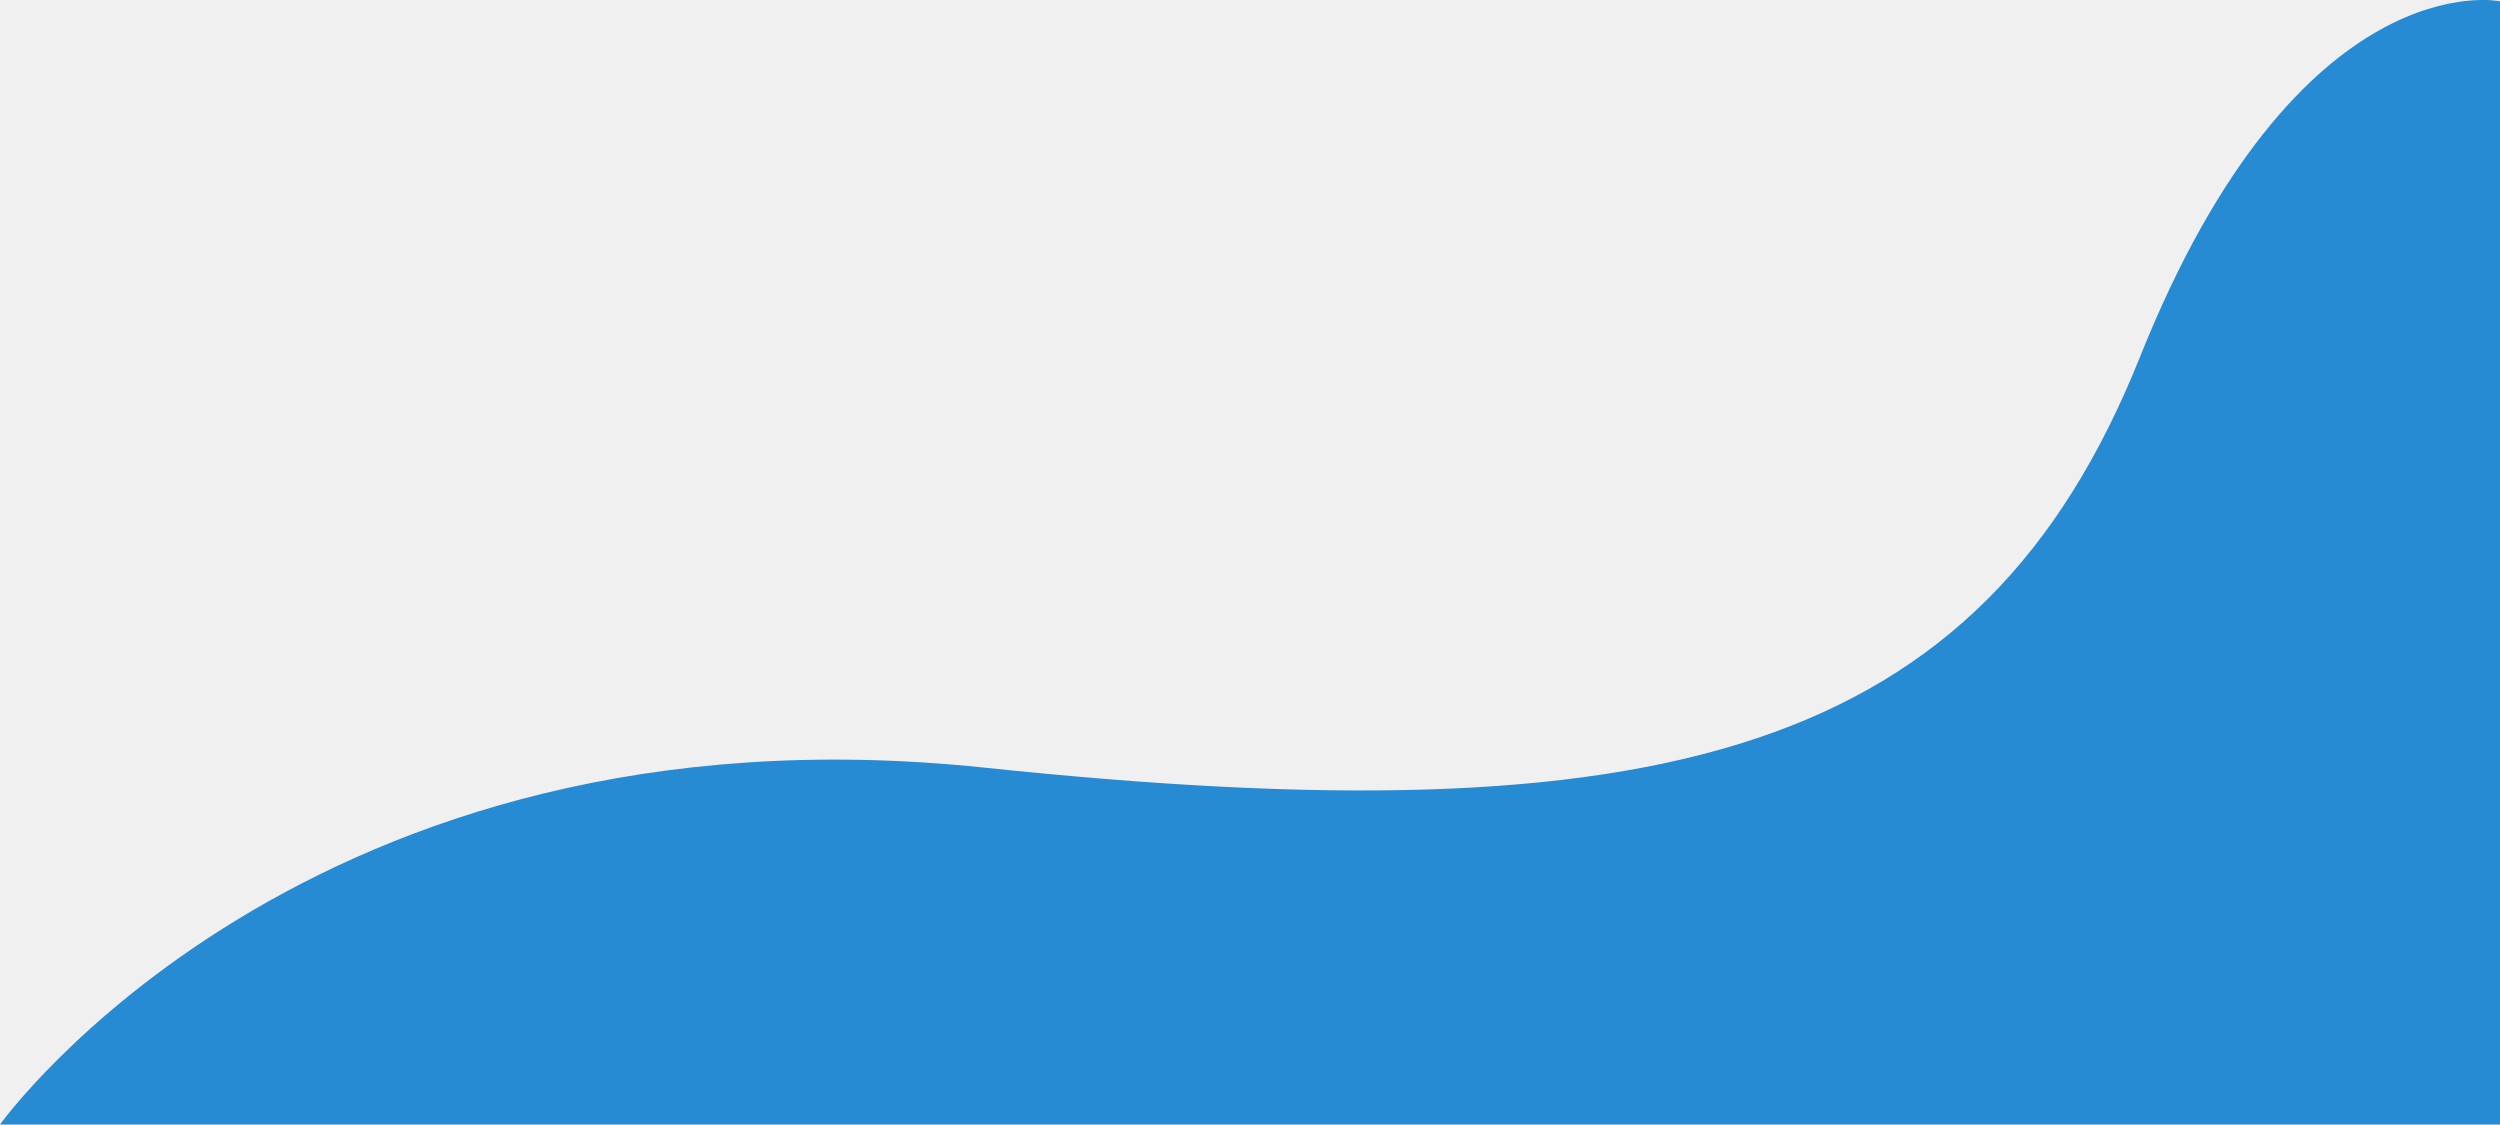
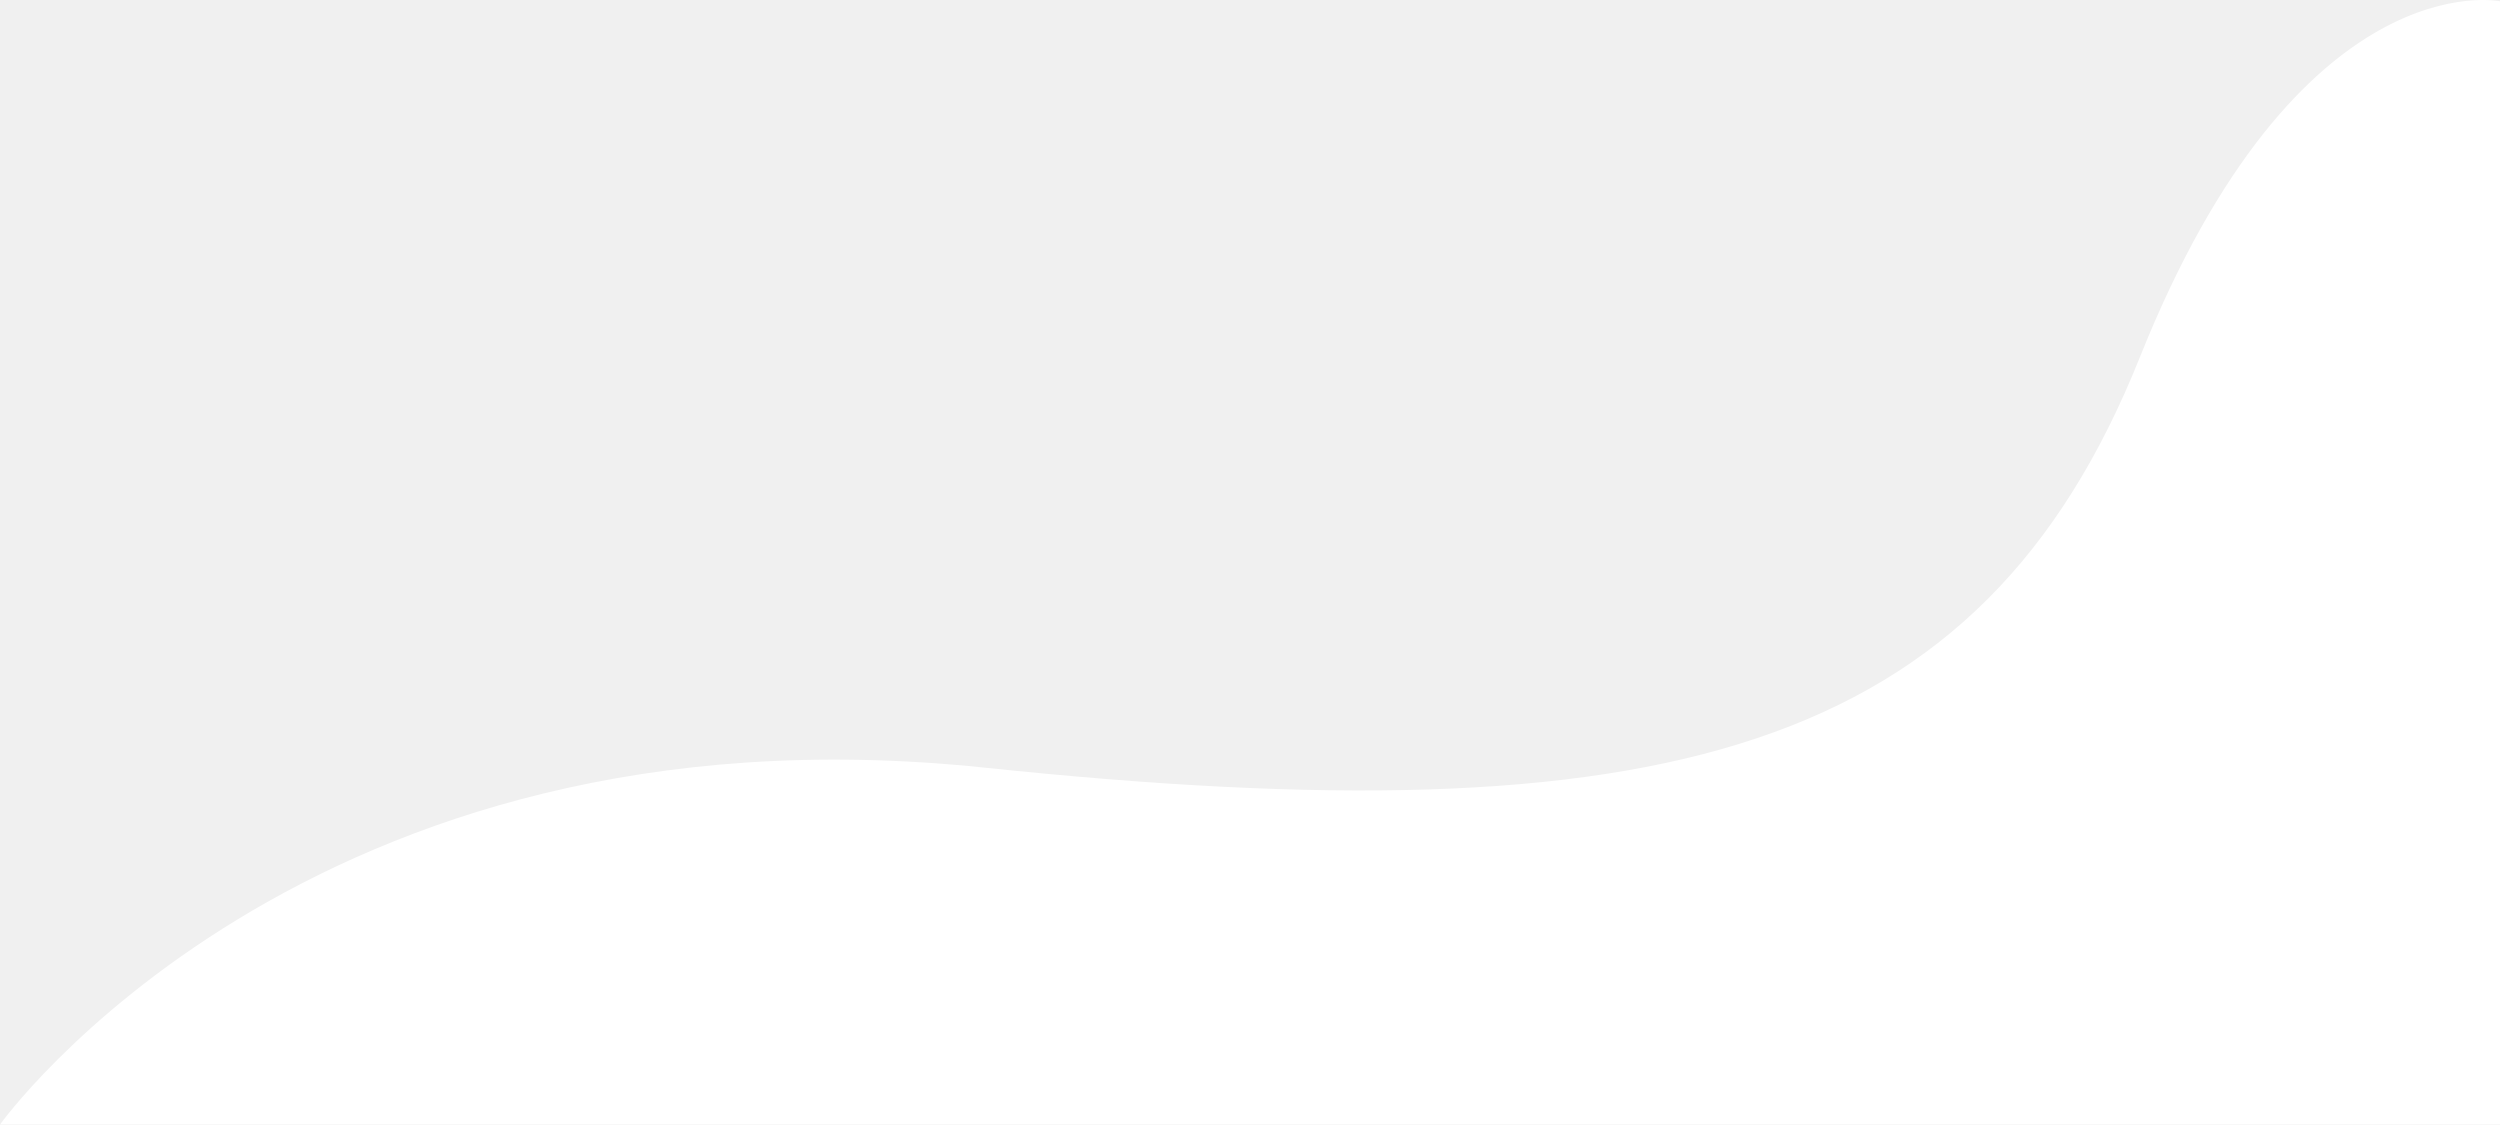
<svg xmlns="http://www.w3.org/2000/svg" viewBox="0 0 1064.751 478.942">
  <defs>
    <style>
      .cls-1 {
-         fill: #268bd2;
+         fill: #fff;
      }
    </style>
  </defs>
  <path id="Path_1" data-name="Path 1" class="cls-1" d="M761.556,976s130.2-182.341,419.123-152.021,424.474-5.351,492.247-174.783,153.381-151.6,153.381-151.6V976Z" transform="translate(-761.556 -497.058)" />
</svg>
